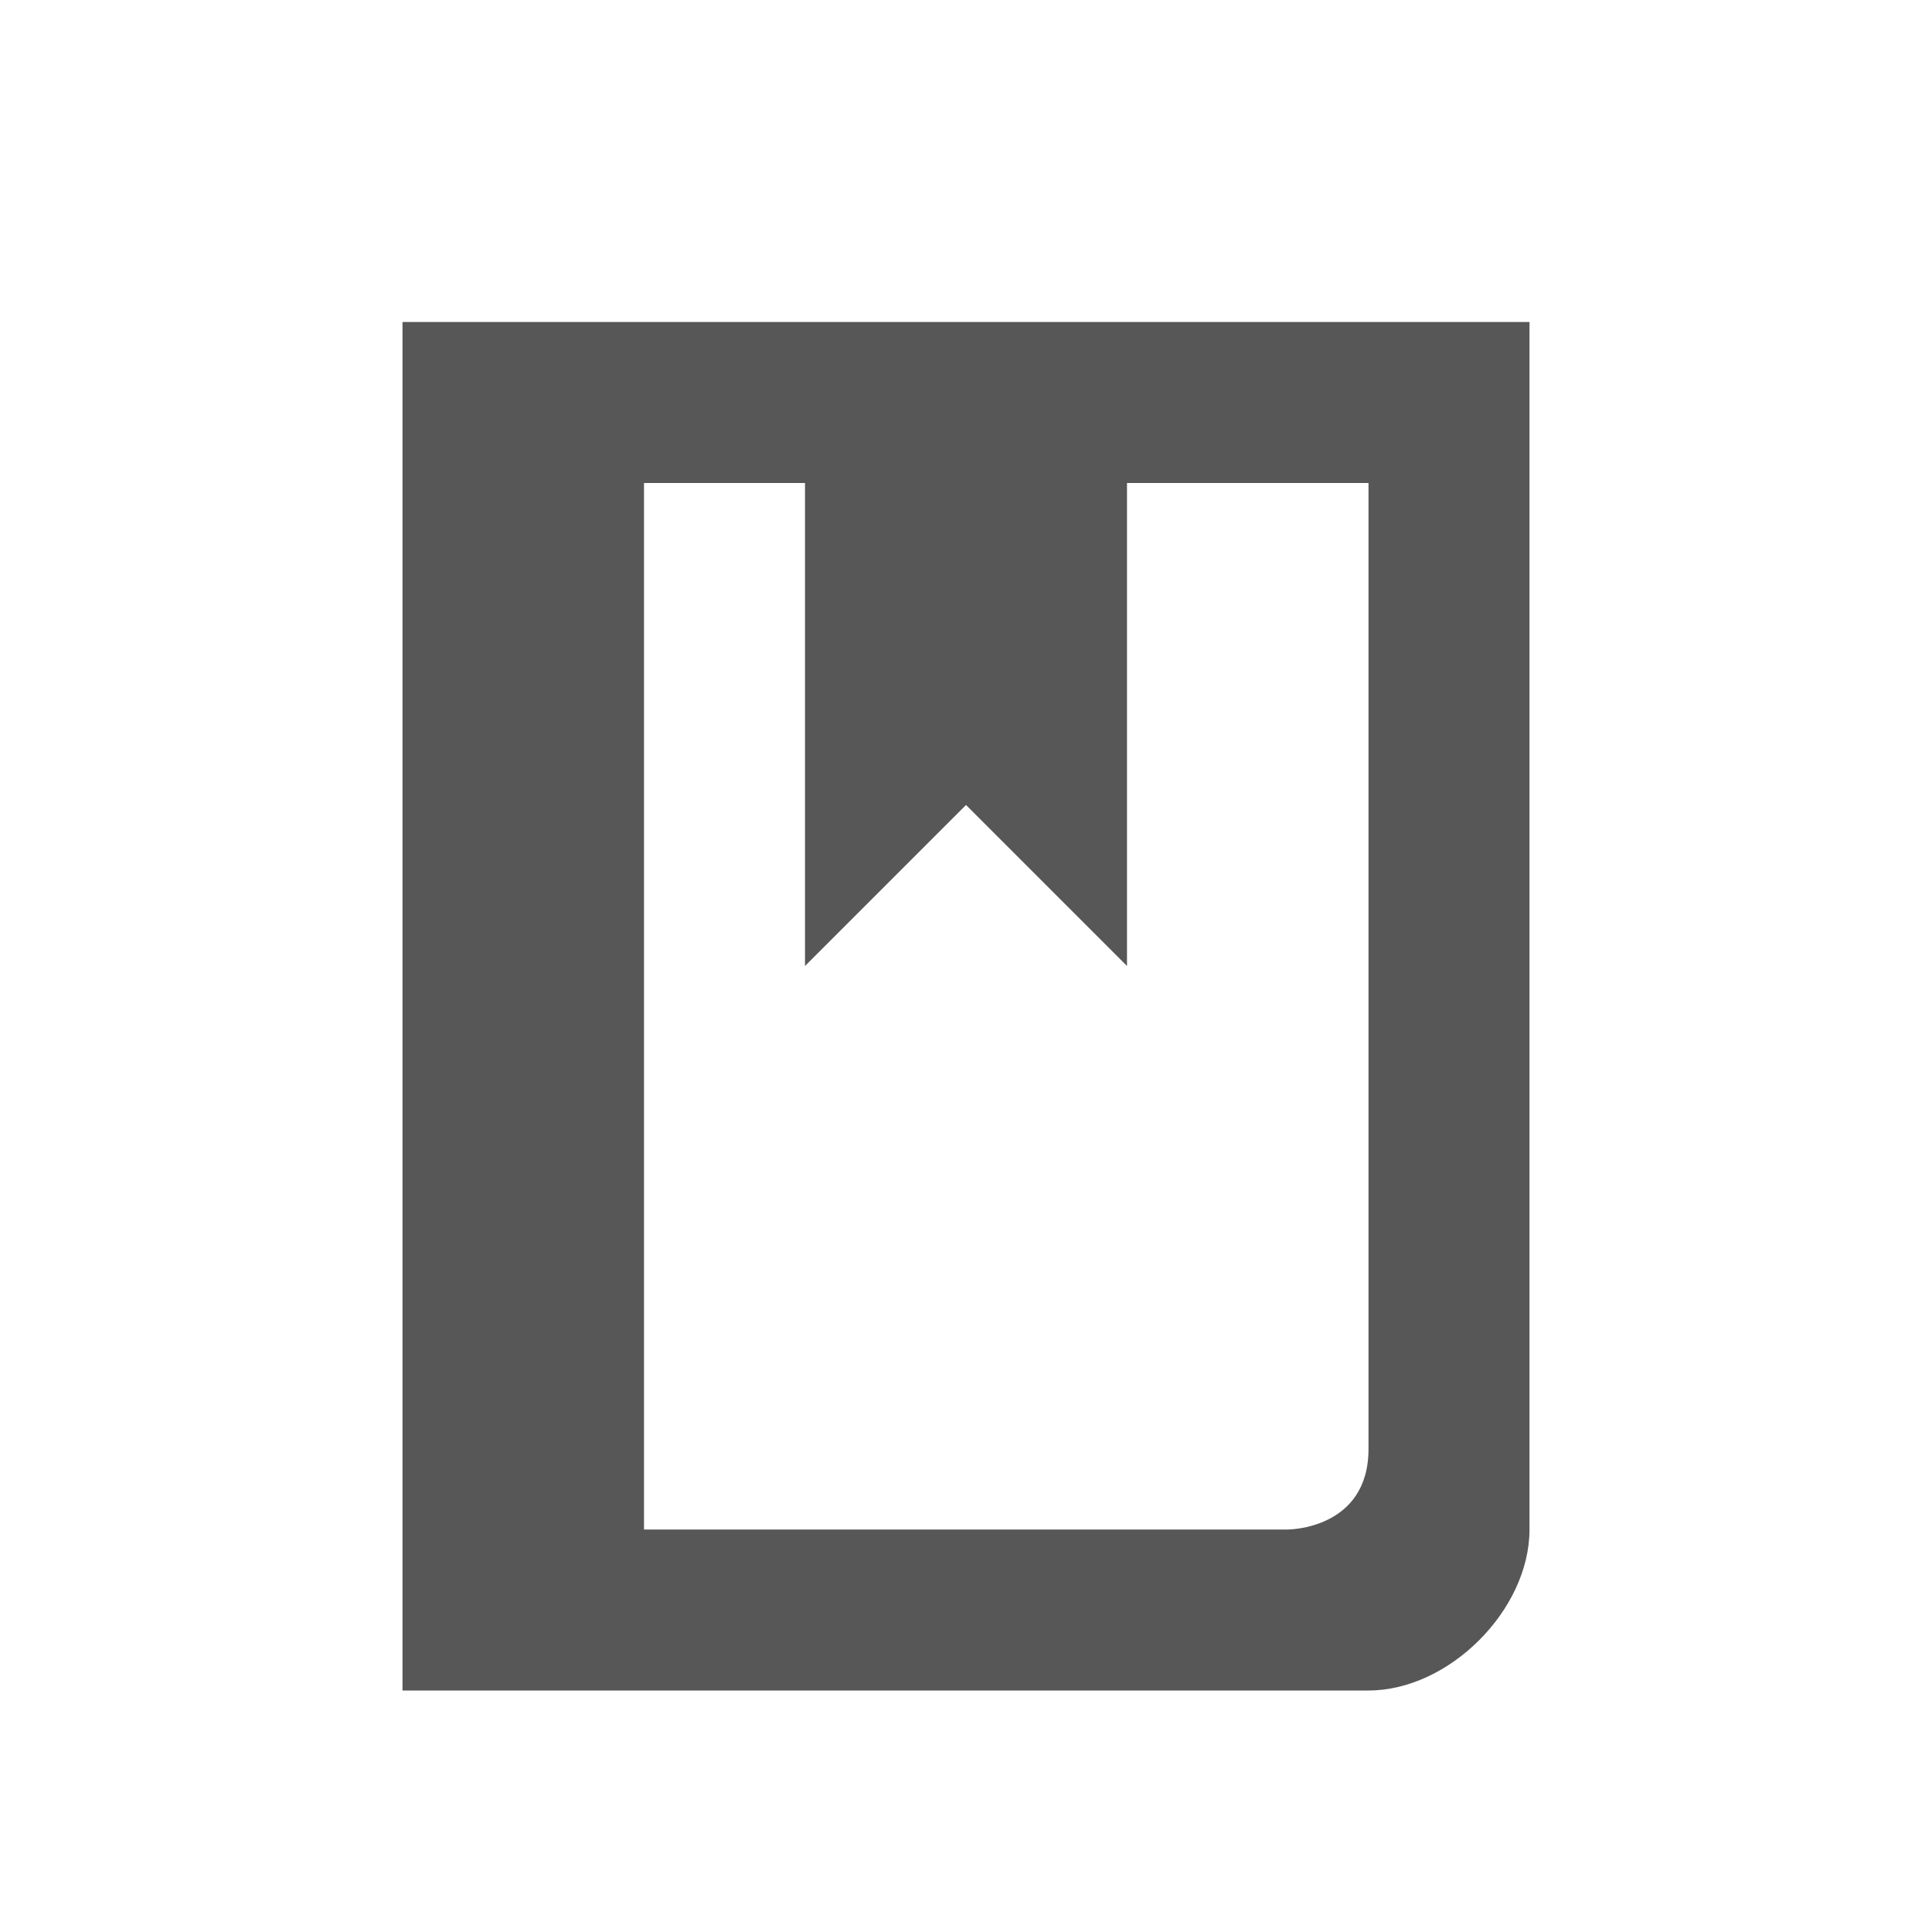
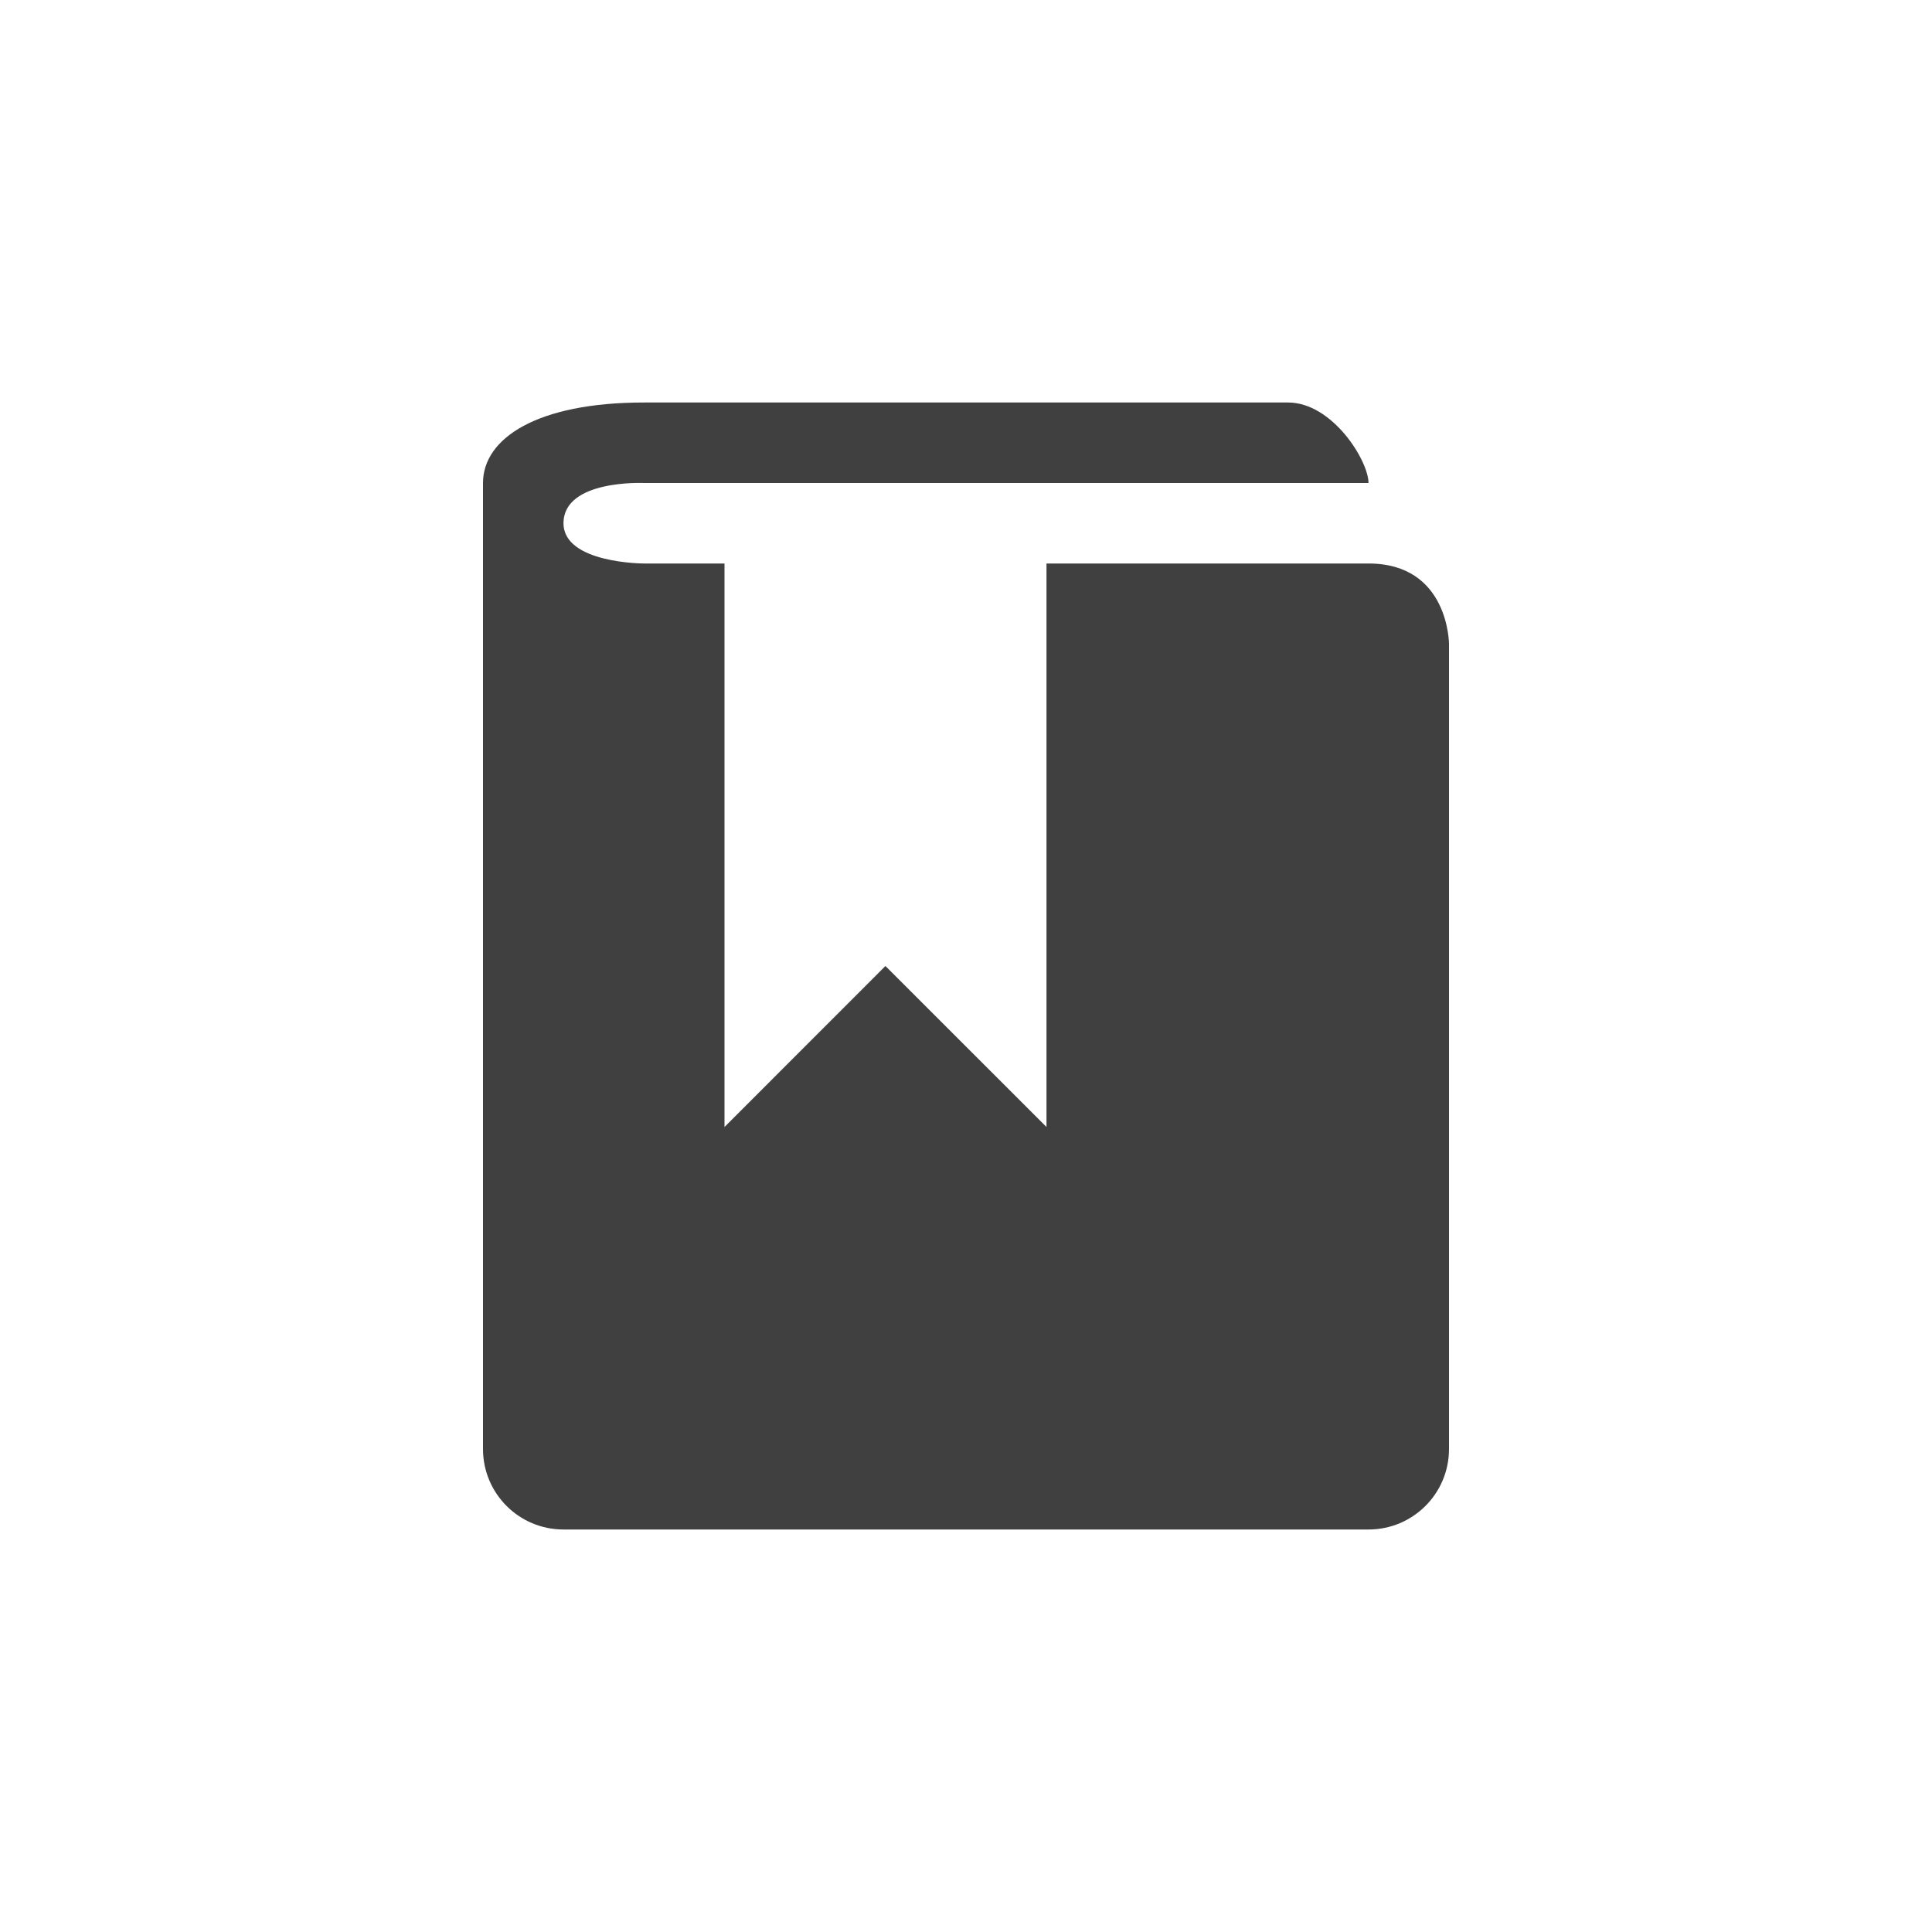
- <svg xmlns="http://www.w3.org/2000/svg" version="1.1" id="Layer_1" x="0px" y="0px" width="24" height="24" viewBox="0 0 24 24" enable-background="new 0 0 24 24" xml:space="preserve">
-   <g>
-     <path fill="none" d="M14,12l-2-2l-2,2V6H8v13h8c0,0,1,0,1-1V6h-3V12z" />
-     <path fill="#575757" d="M5,4v17h12c1,0,2-1,2-2V4H5z M17,18c0,1-1,1-1,1H8V6h2v6l2-2l2,2V6h3V18z" />
+ <svg xmlns="http://www.w3.org/2000/svg" version="1.1" x="0px" y="0px" width="24px" height="24px" viewBox="0 0 24 24" style="enable-background:new 0 0 24 24;" xml:space="preserve">
+   <g id="reference" style="opacity:0.75;">
+     <path id="book" d="M7,6.5C7,5.953,8,6,8,6h9c0-0.276-0.447-1-1-1H8C6.667,5,6,5.447,6,6v12c0,0.553,0.447,1,1,1h10c0.553,0,1-0.447,1-1V8   c0,0,0-1-1-1s-2.158,0-4,0v7l-2.001-2L9,14V7H8C8,7,7,7,7,6.5z" />
  </g>
</svg>
